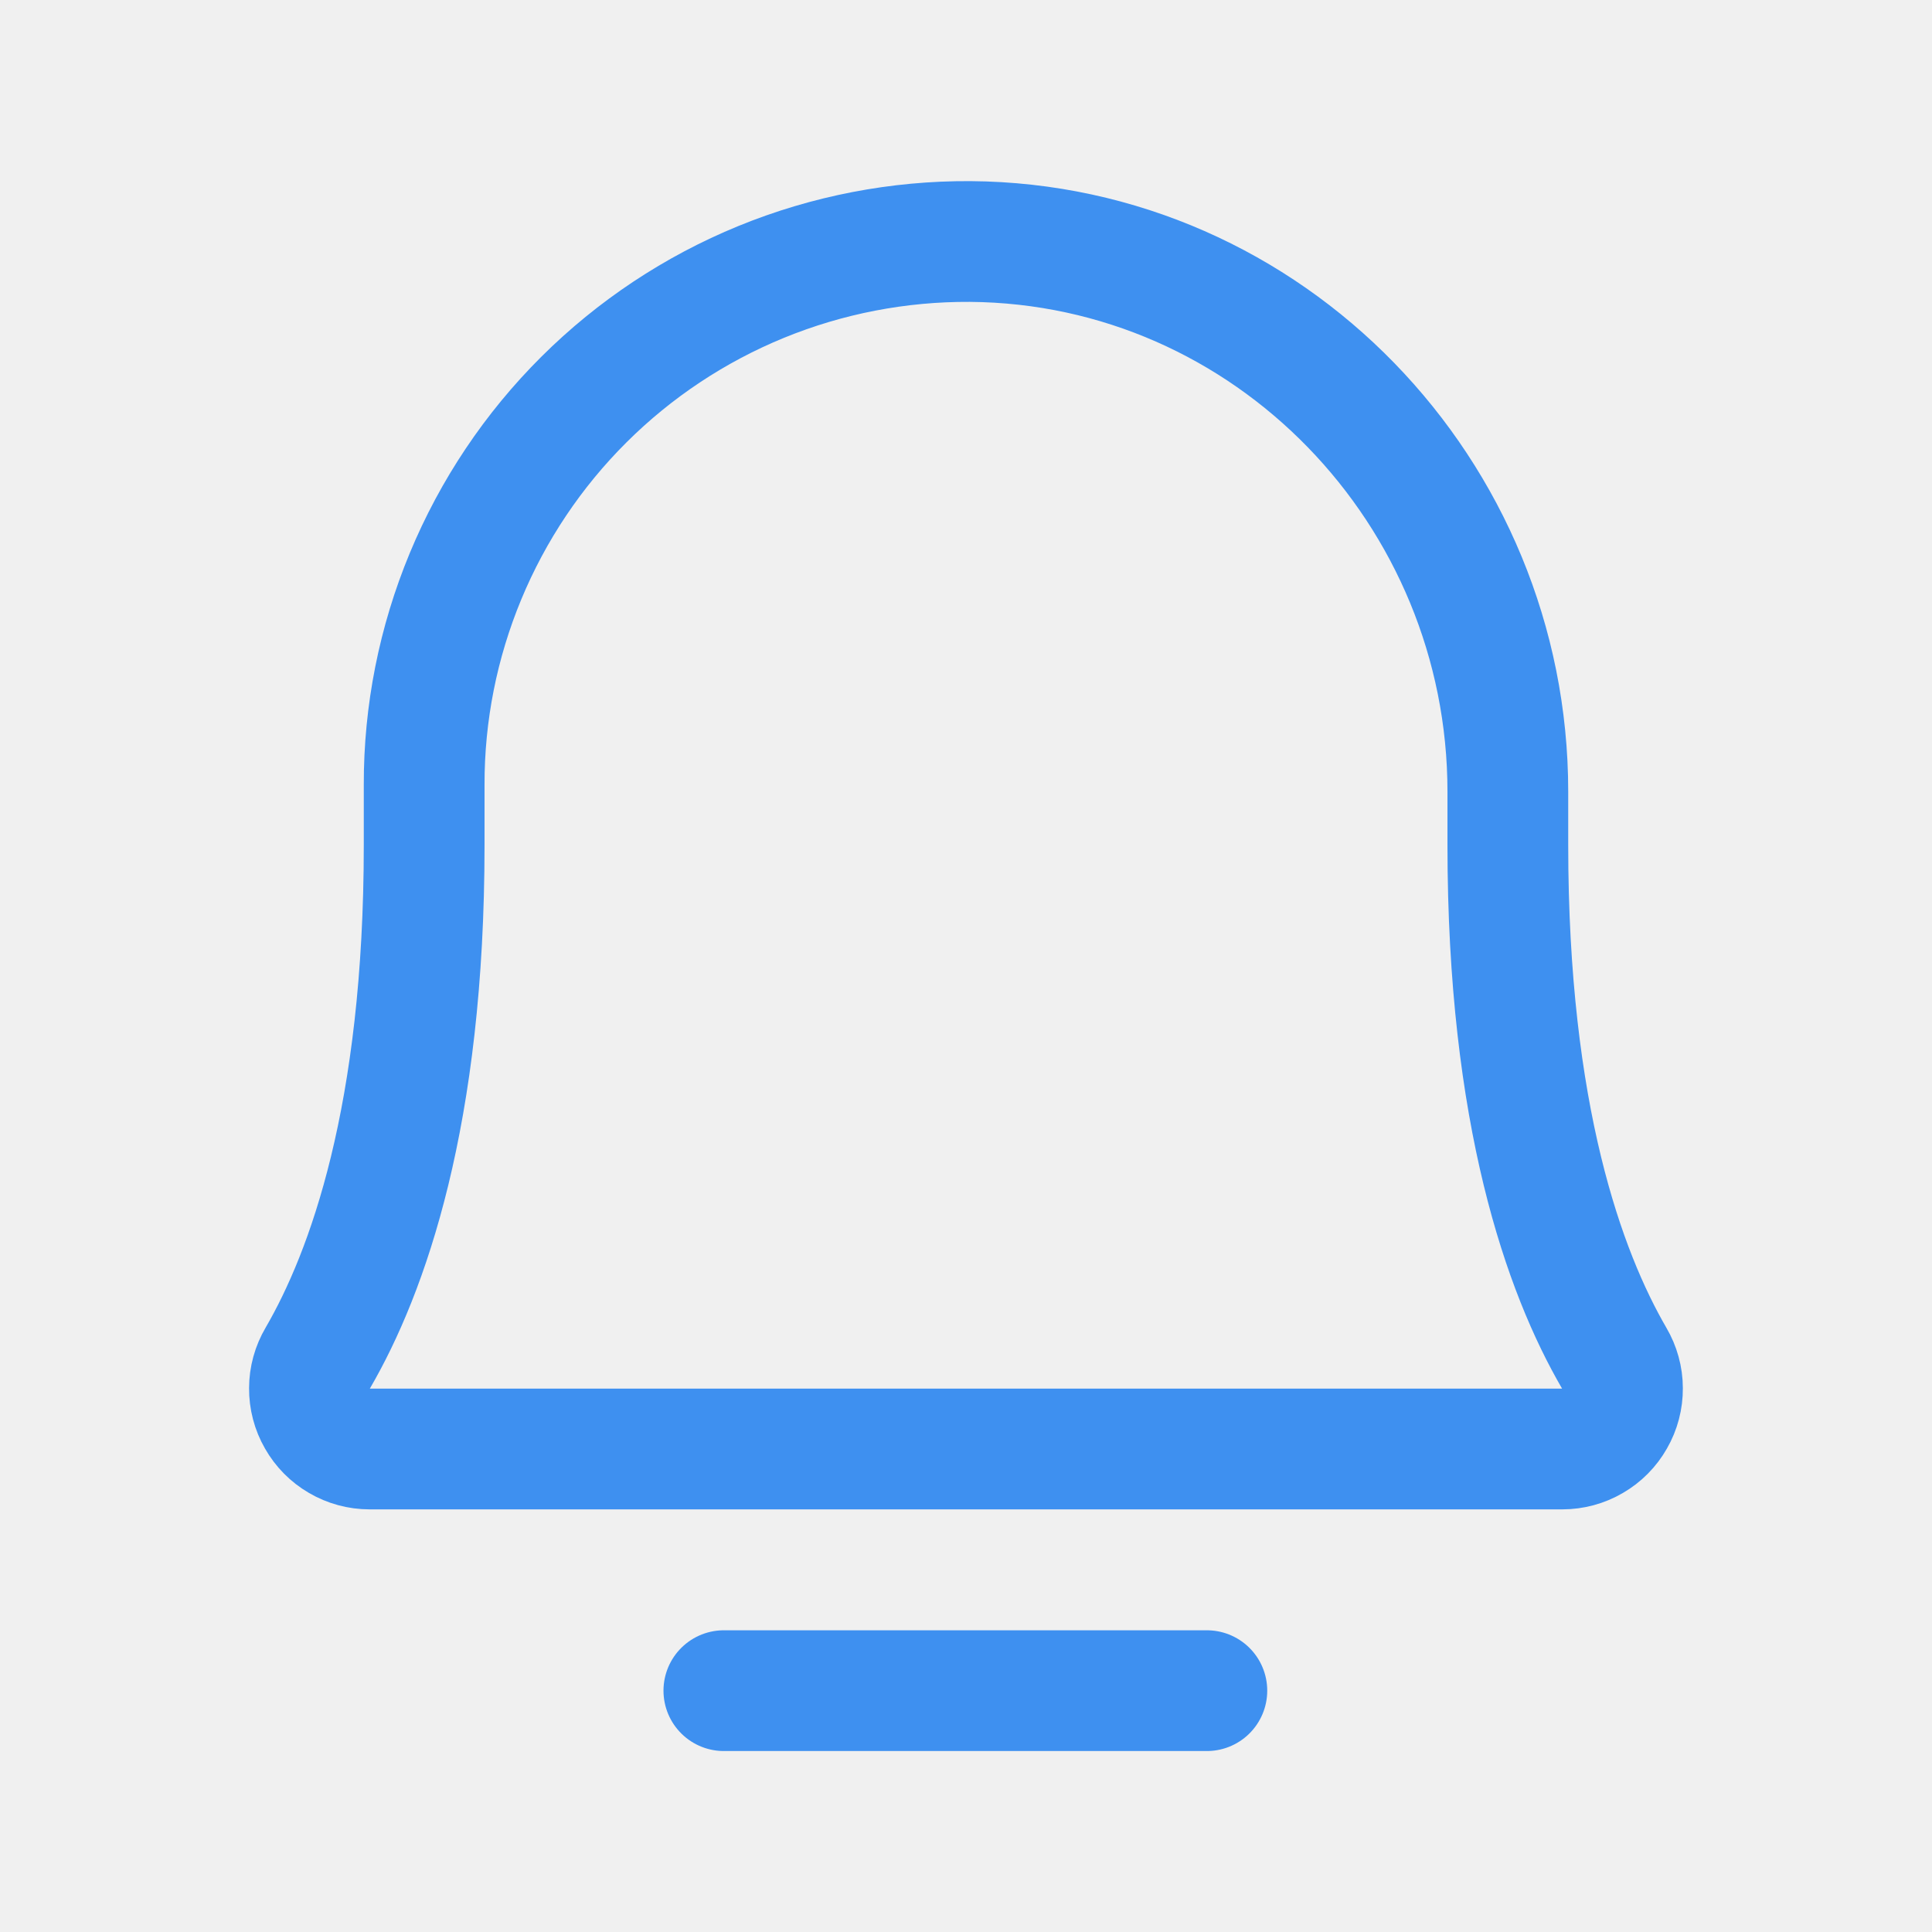
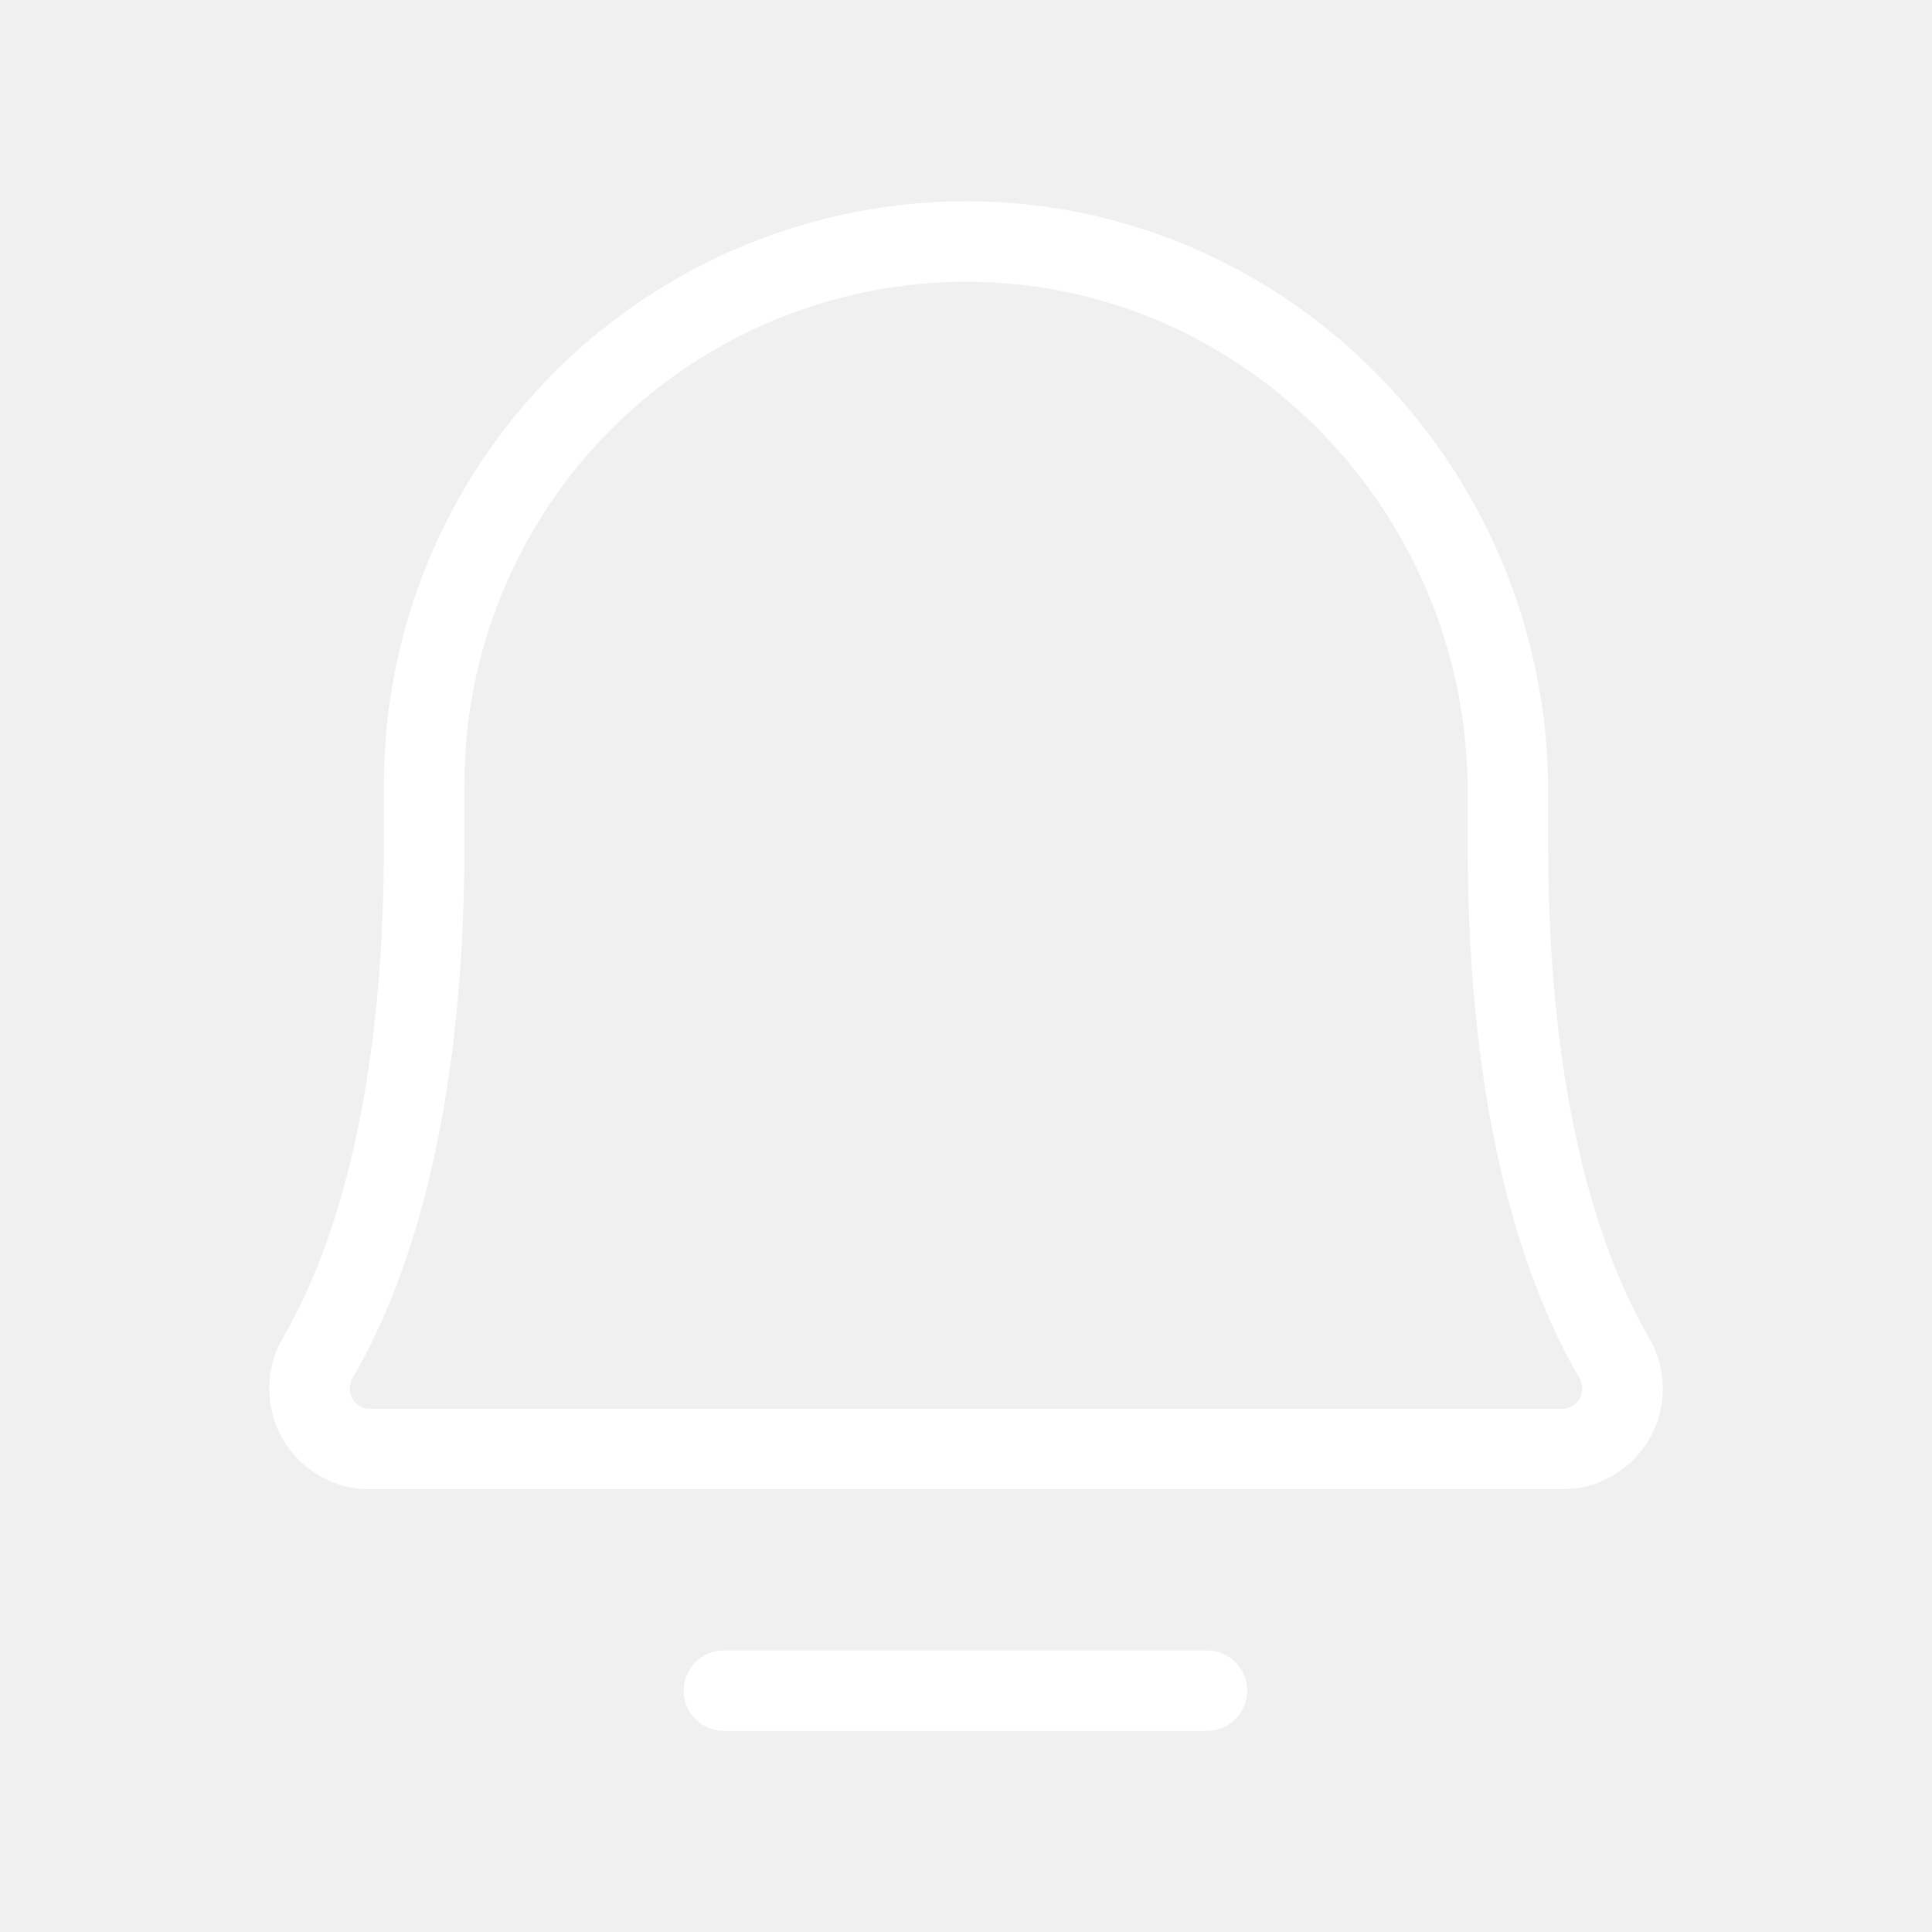
<svg xmlns="http://www.w3.org/2000/svg" width="24" height="24" viewBox="0 0 24 24" fill="none">
-   <path d="M8.992 21.002H14.992" stroke="#3E90F0" stroke-width="1.5" stroke-linecap="round" stroke-linejoin="round" />
-   <path d="M5.269 9.75C5.267 8.86 5.442 7.98 5.783 7.158C6.124 6.336 6.624 5.59 7.254 4.963C7.885 4.335 8.633 3.839 9.456 3.502C10.28 3.165 11.162 2.995 12.051 3C15.762 3.028 18.731 6.113 18.731 9.835V10.5C18.731 13.858 19.434 15.806 20.052 16.871C20.119 16.985 20.155 17.114 20.155 17.246C20.156 17.378 20.122 17.508 20.056 17.622C19.991 17.737 19.897 17.832 19.783 17.898C19.669 17.965 19.539 18 19.407 18H4.592C4.46 18 4.33 17.965 4.216 17.898C4.102 17.832 4.008 17.737 3.943 17.622C3.877 17.508 3.843 17.378 3.844 17.246C3.844 17.114 3.88 16.985 3.947 16.871C4.566 15.806 5.269 13.857 5.269 10.5L5.269 9.75Z" stroke="#3E90F0" stroke-width="1.5" stroke-linecap="round" stroke-linejoin="round" />
+   <path d="M8.993 21.002H14.993" stroke="white" stroke-linecap="round" stroke-linejoin="round" />
+   <path d="M5.269 9.75C5.268 8.86 5.443 7.98 5.783 7.158C6.124 6.336 6.624 5.59 7.255 4.963C7.885 4.335 8.634 3.839 9.457 3.502C10.28 3.165 11.162 2.995 12.051 3C15.763 3.028 18.732 6.113 18.732 9.835V10.5C18.732 13.858 19.434 15.806 20.053 16.871C20.12 16.985 20.155 17.114 20.156 17.246C20.157 17.378 20.122 17.508 20.057 17.622C19.991 17.737 19.897 17.832 19.783 17.898C19.669 17.965 19.54 18 19.408 18H4.592C4.46 18 4.331 17.965 4.217 17.898C4.103 17.832 4.008 17.737 3.943 17.622C3.878 17.508 3.844 17.378 3.844 17.246C3.845 17.114 3.88 16.985 3.947 16.871C4.566 15.806 5.269 13.857 5.269 10.5L5.269 9.75Z" stroke="white" stroke-linecap="round" stroke-linejoin="round" />
</svg>
